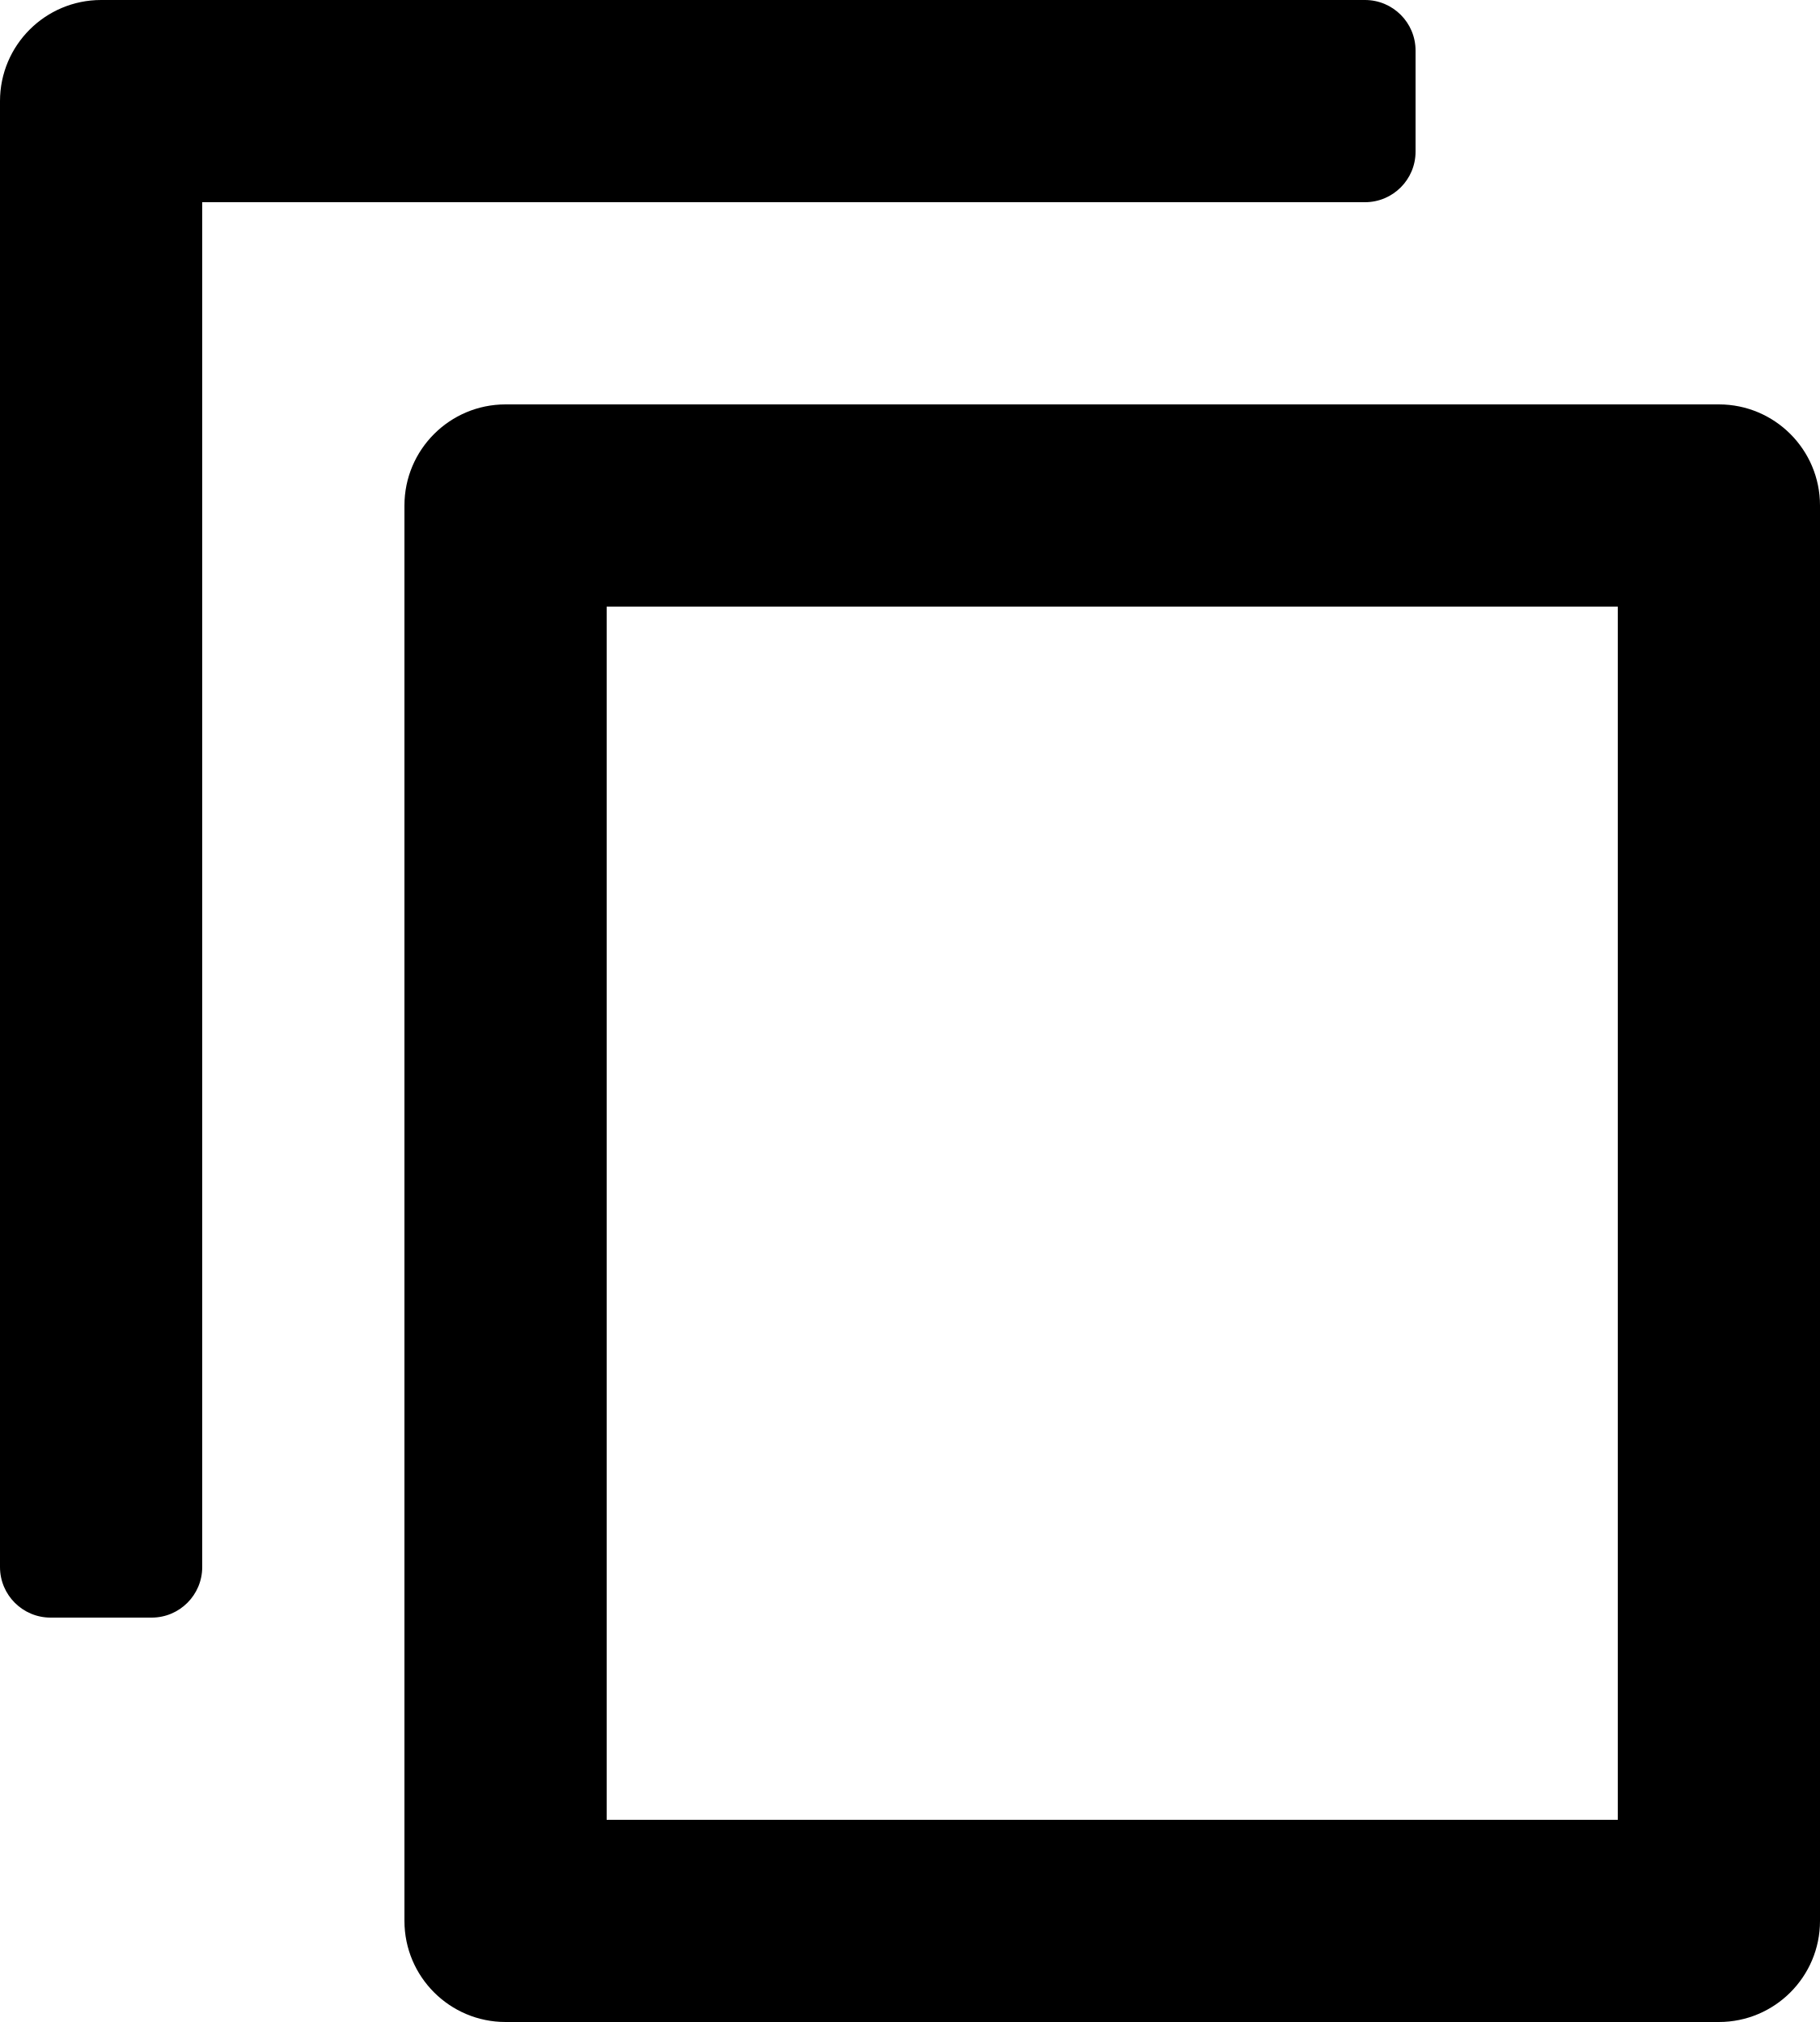
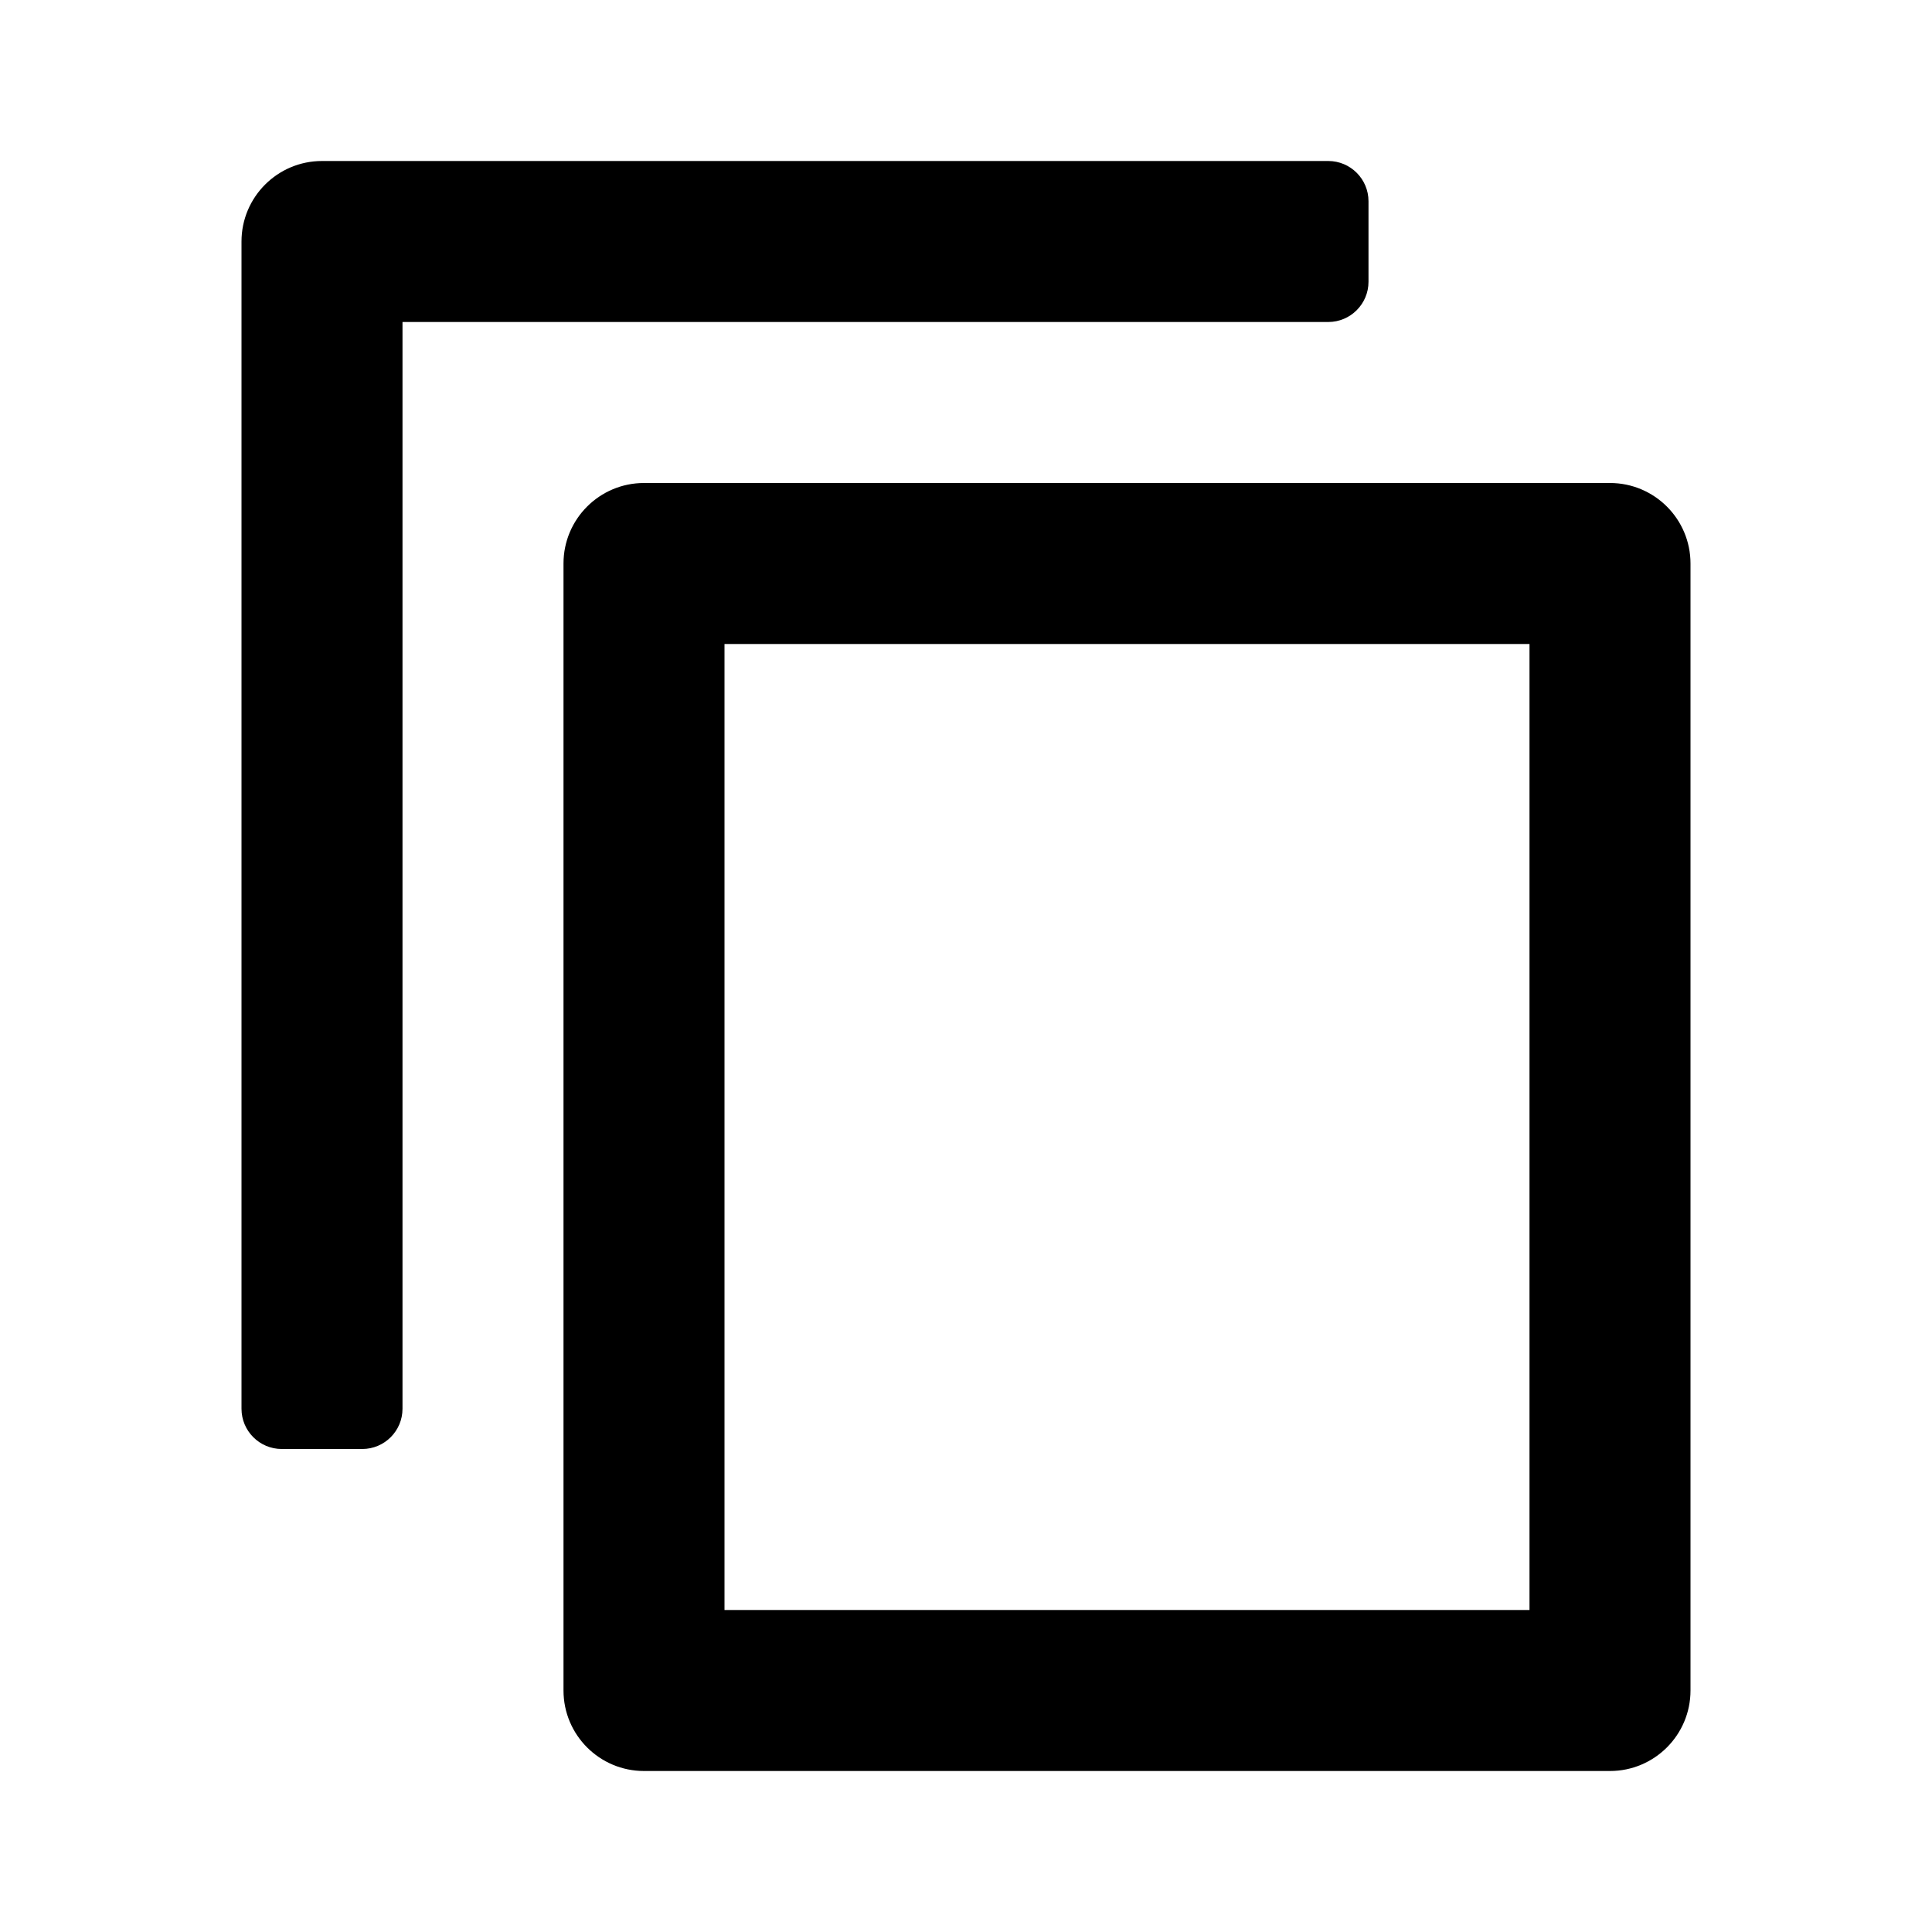
- <svg xmlns="http://www.w3.org/2000/svg" aria-label="copy" viewBox="0 0 18 20">
-   <path fill-rule="evenodd" clip-rule="evenodd" d="M18 5C18 4.448 17.552 4 17 4H5C4.448 4 4 4.448 4 5V19C4 19.552 4.448 20 5 20H17C17.552 20 18 19.552 18 19V5ZM6 18H16V6H6V18Z" />
-   <path d="M14 0.5C14 0.224 13.776 0 13.5 0H1C0.448 0 0 0.448 0 1V15.5C0 15.776 0.224 16 0.5 16H1.5C1.776 16 2 15.776 2 15.5V2H13.5C13.776 2 14 1.776 14 1.5V0.5Z" />
+ <svg xmlns="http://www.w3.org/2000/svg" aria-label="copy" viewBox="0 0 24 24">
+   <path fill-rule="evenodd" clip-rule="evenodd" d="M21 7C21 6.448 20.552 6 20 6H8C7.448 6 7 6.448 7 7V21C7 21.552 7.448 22 8 22H20C20.552 22 21 21.552 21 21V7ZM9 20H19V8H9V20Z" />
+   <path d="M17 2.5C17 2.224 16.776 2 16.5 2H4C3.448 2 3 2.448 3 3V17.5C3 17.776 3.224 18 3.5 18H4.5C4.776 18 5 17.776 5 17.5V4H16.5C16.776 4 17 3.776 17 3.5V2.5Z" />
</svg>
